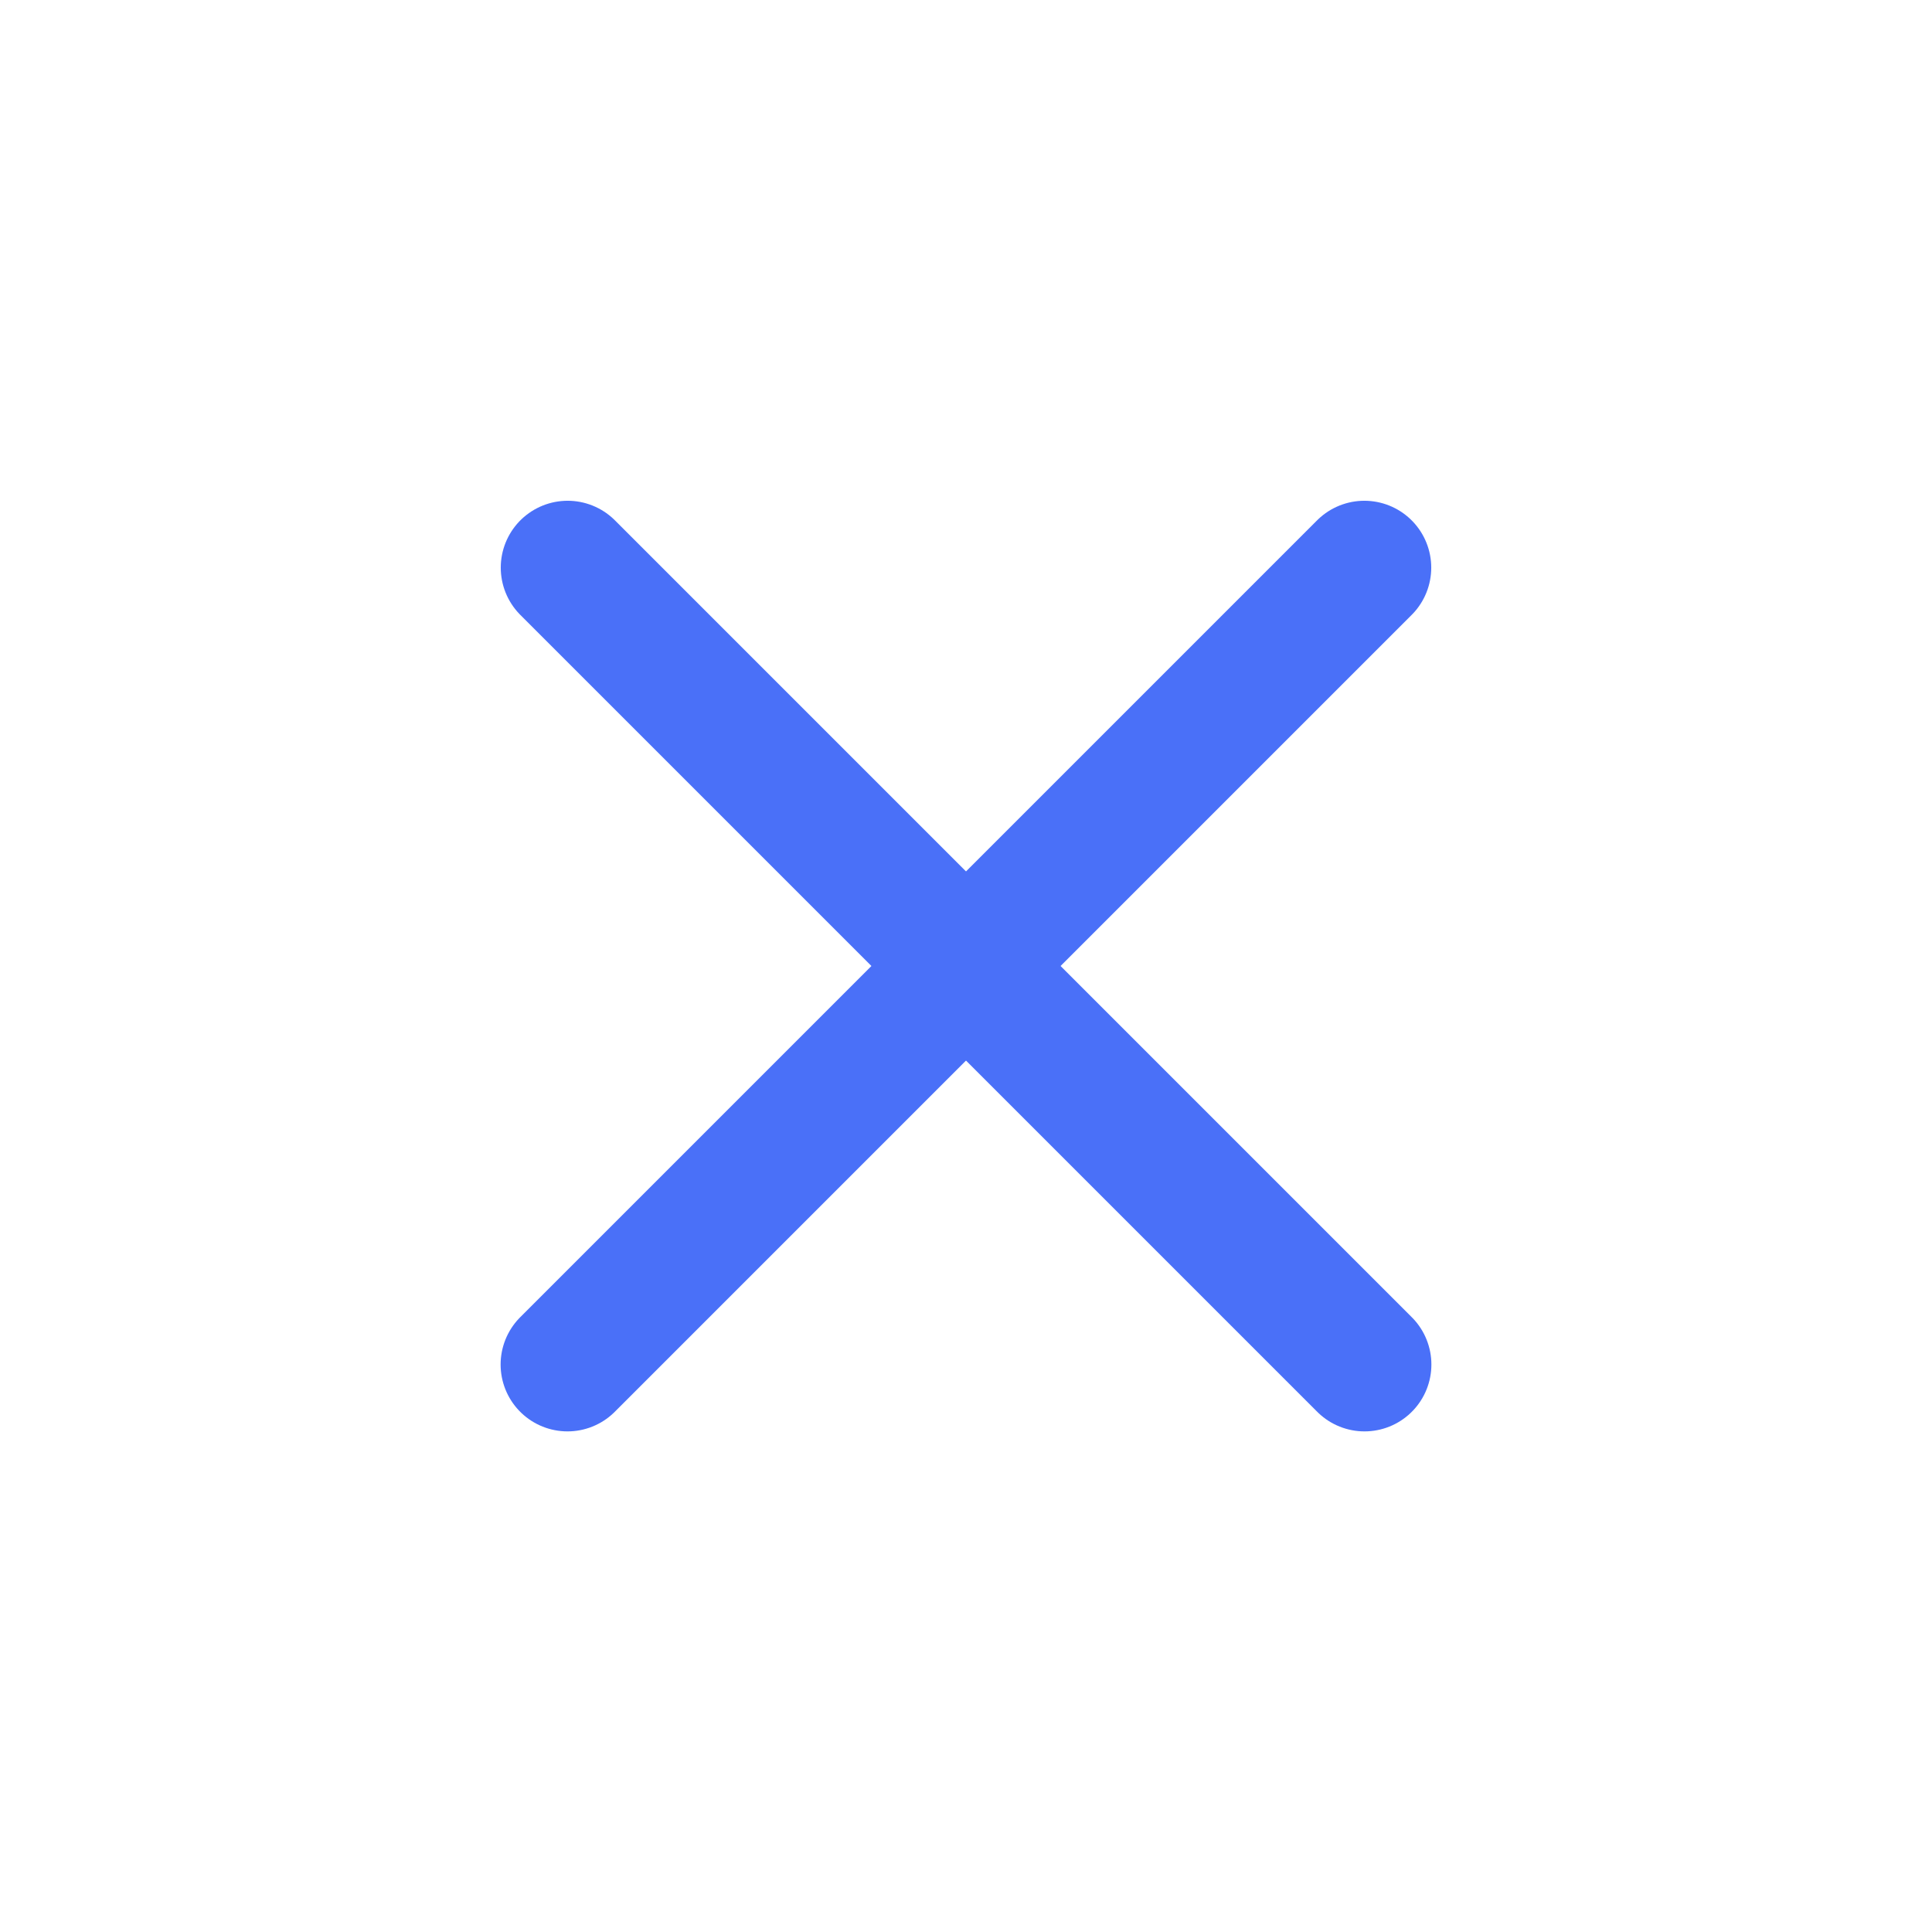
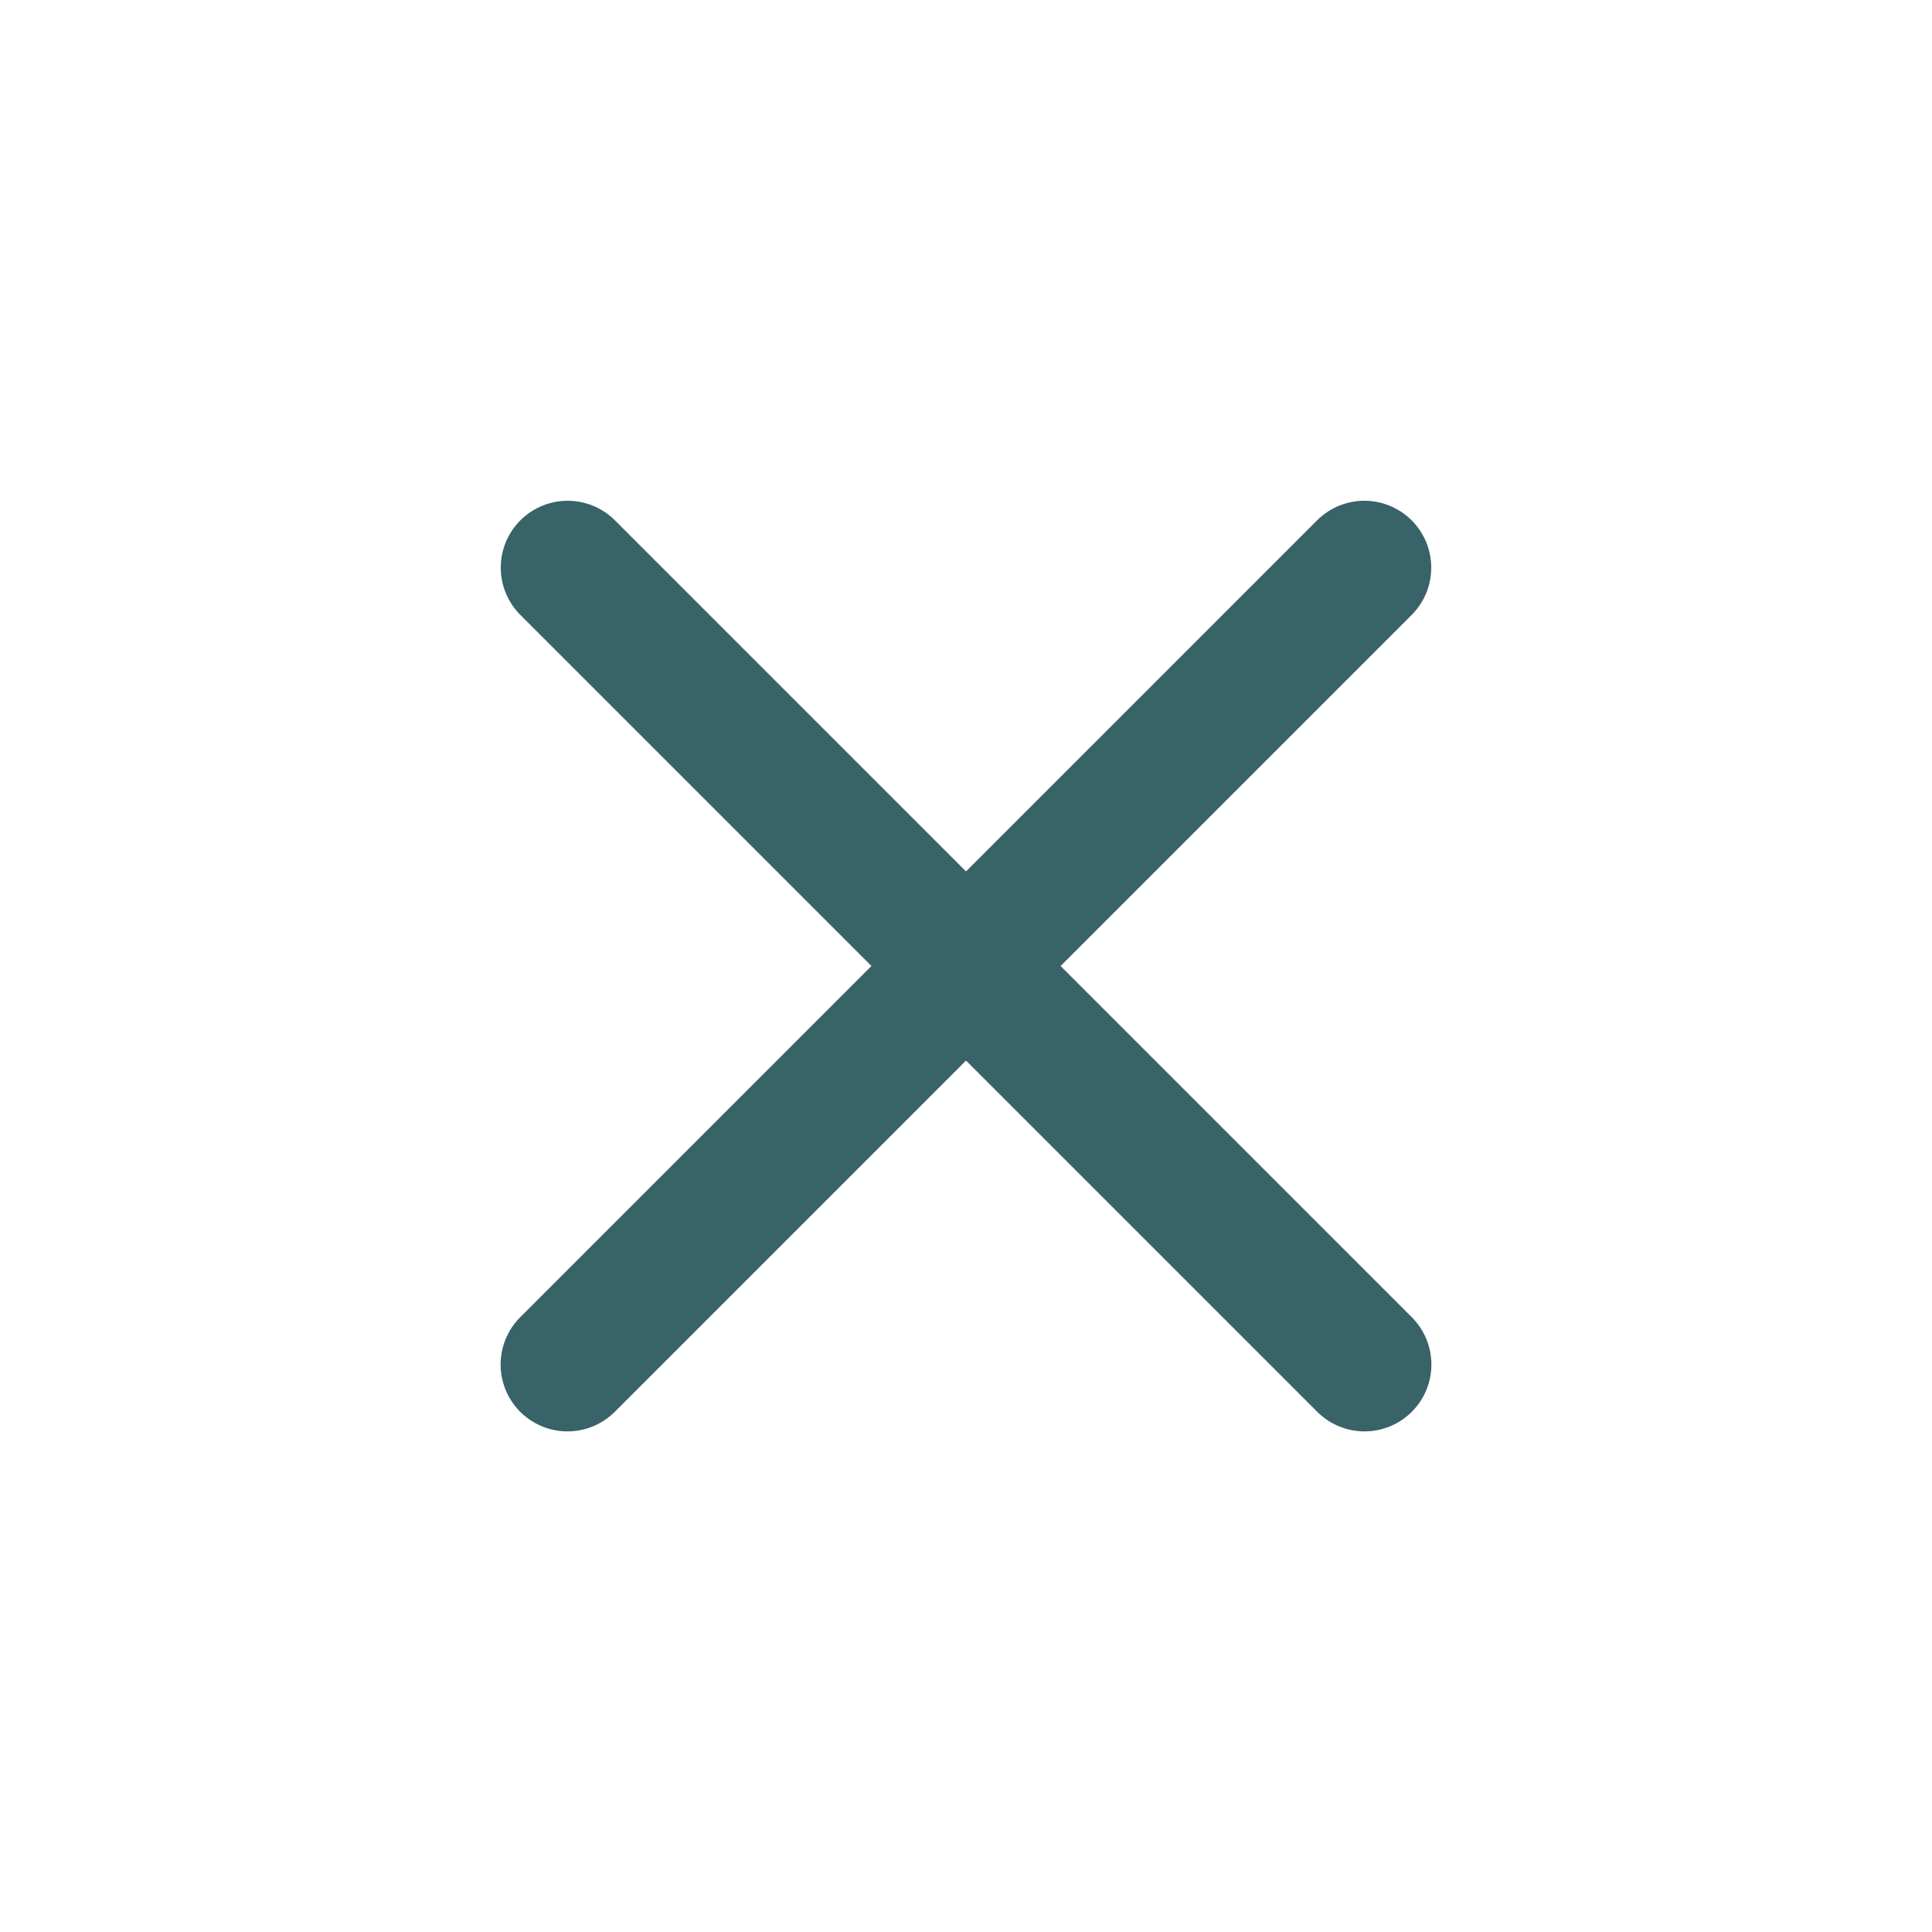
<svg xmlns="http://www.w3.org/2000/svg" width="26" height="26" viewBox="0 0 26 26" fill="none">
-   <path d="M18.361 7.639L7.637 18.363" stroke="#4A70F8" stroke-width="1.8" stroke-linecap="round" stroke-linejoin="round" />
-   <path d="M7.639 7.639L18.363 18.363" stroke="#4A70F8" stroke-width="1.8" stroke-linecap="round" stroke-linejoin="round" />
+   <path d="M18.361 7.639L7.637 18.363" stroke="#386368" stroke-width="1.8" stroke-linecap="round" stroke-linejoin="round" />
+   <path d="M7.639 7.639L18.363 18.363" stroke="#386368" stroke-width="1.8" stroke-linecap="round" stroke-linejoin="round" />
</svg>
